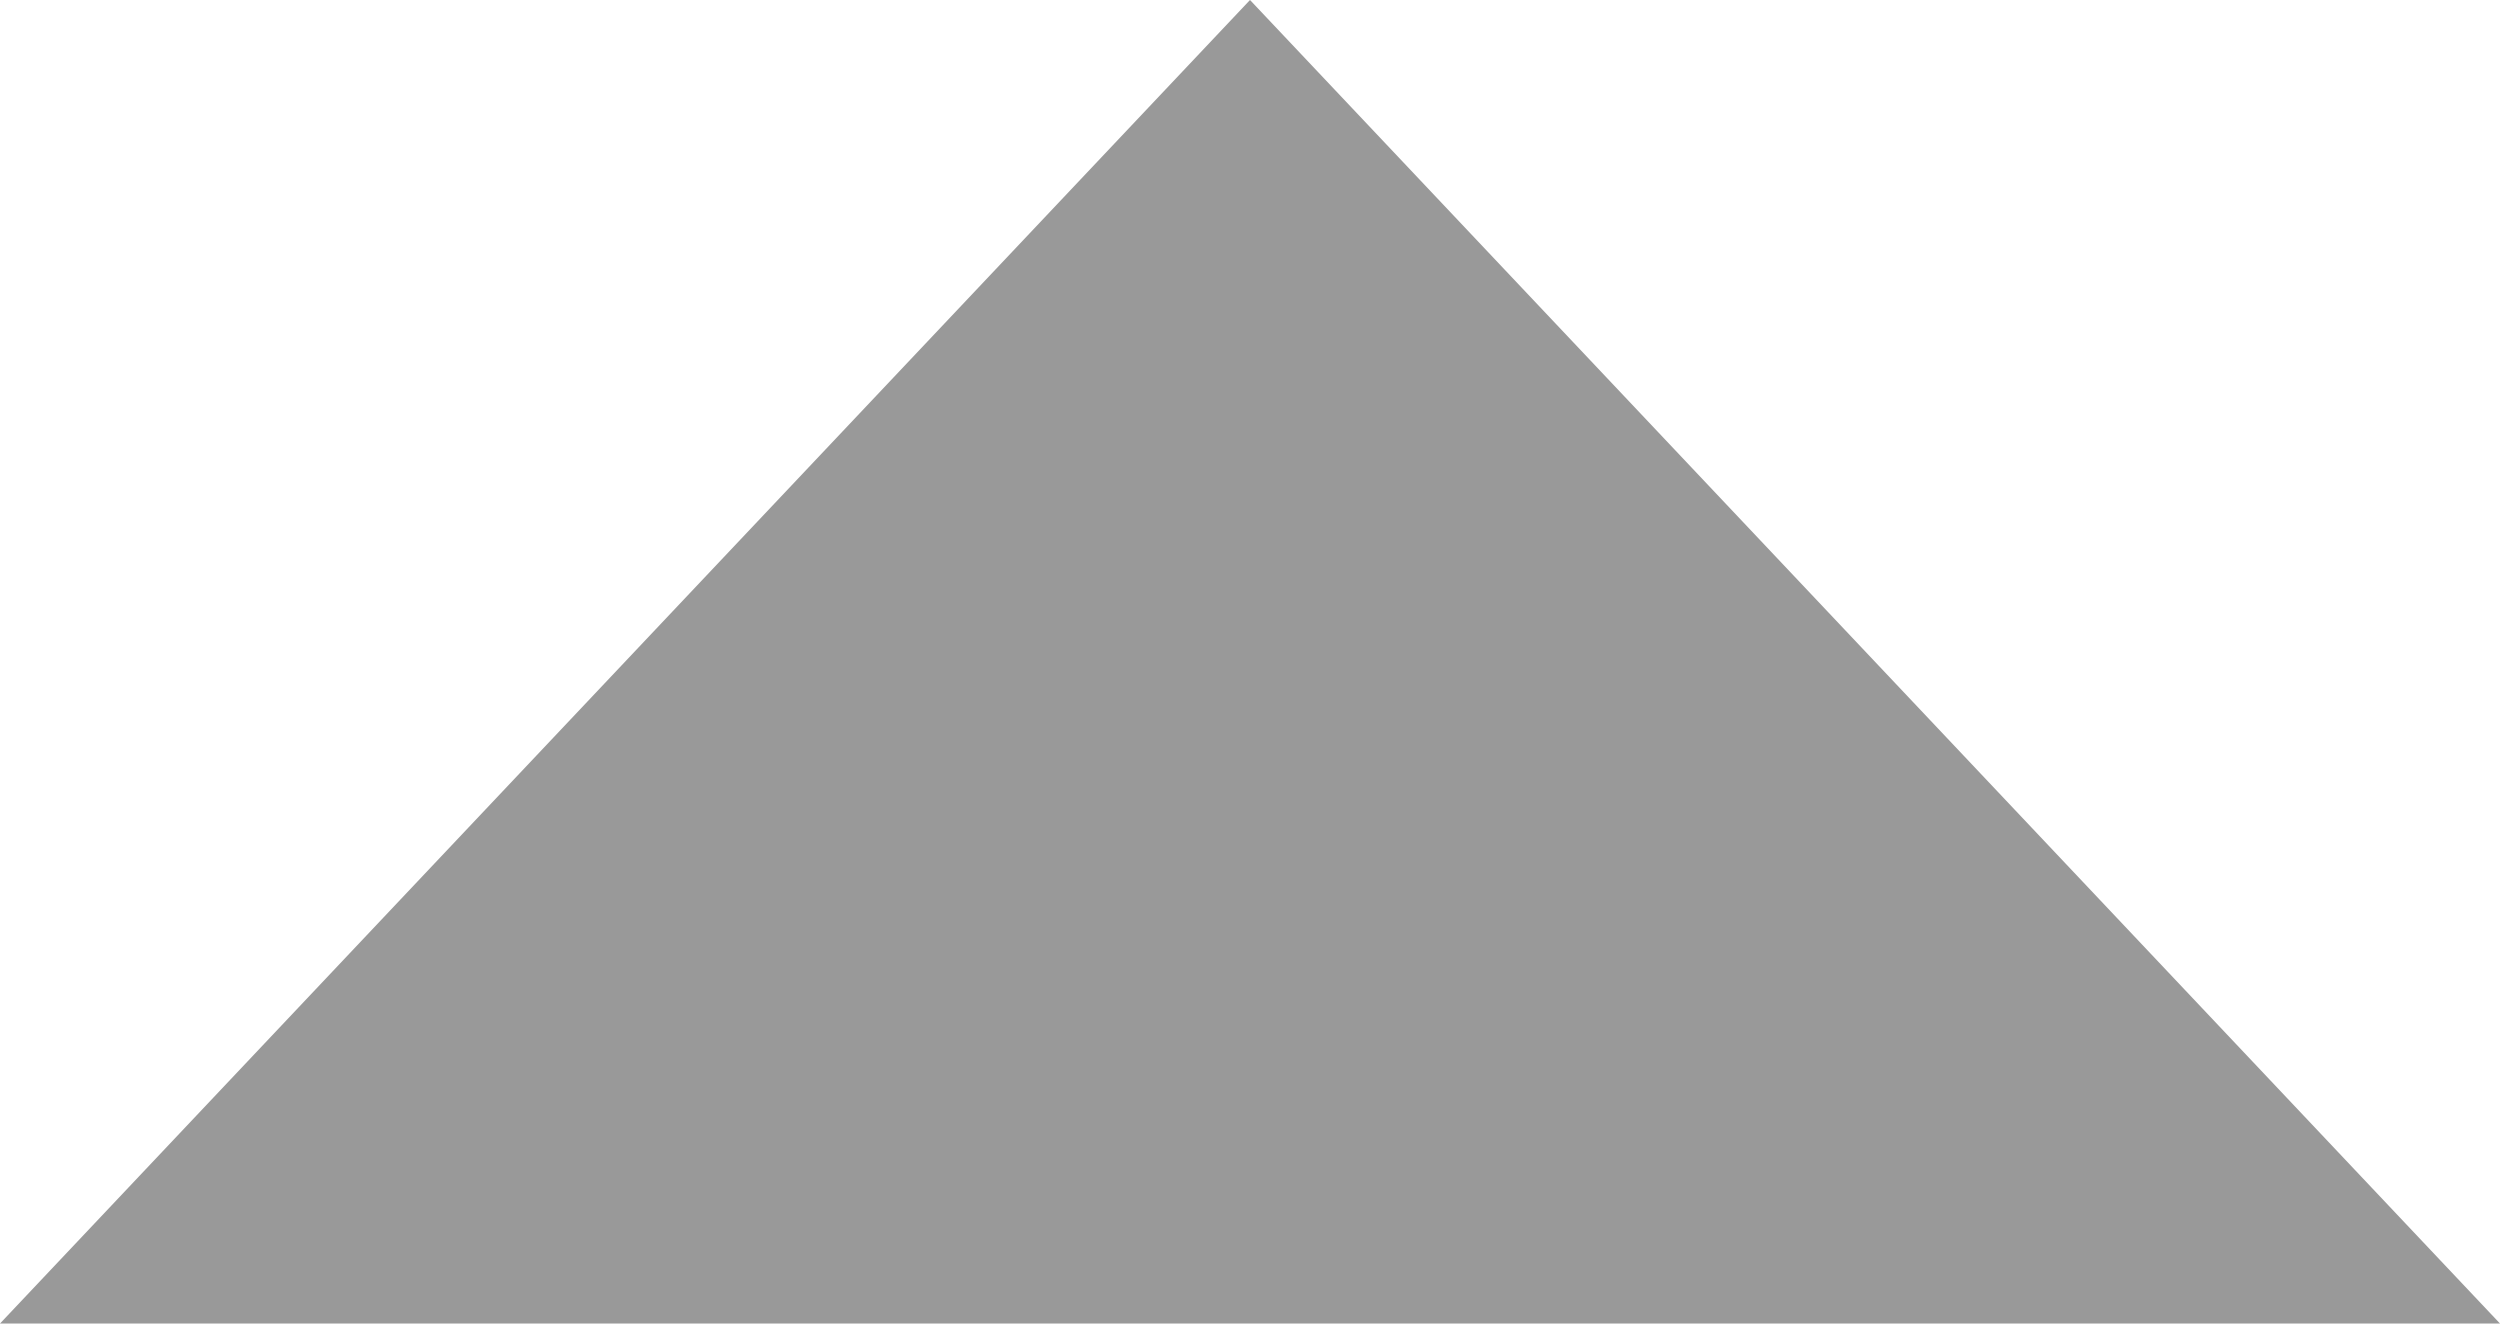
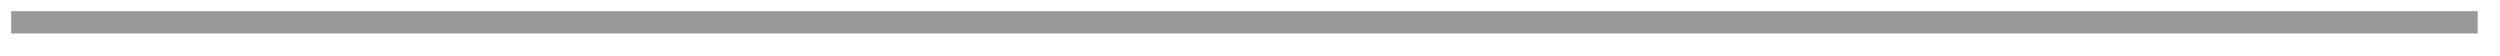
- <svg xmlns="http://www.w3.org/2000/svg" version="1.1" width="17px" height="9px">
-   <g transform="matrix(1 0 0 1 -292 -855 )">
-     <path d="M 293.131 863.5  L 300.5 855.697  L 307.869 863.5  L 293.131 863.5  Z " fill-rule="nonzero" fill="#999999" stroke="none" />
-     <path d="M 292 864  L 300.5 855  L 309 864  L 292 864  Z M 300.5 856.394  L 294.261 863  L 306.739 863  L 300.5 856.394  Z " fill-rule="nonzero" fill="#999999" stroke="none" />
+ <svg xmlns="http://www.w3.org/2000/svg" version="1.1" width="224px" height="5px">
+   <g transform="matrix(1 0 0 1 -81 -861 )">
+     <path d="M 82 863  L 303 863  " stroke-width="2" stroke="#999999" fill="none" />
  </g>
</svg>
